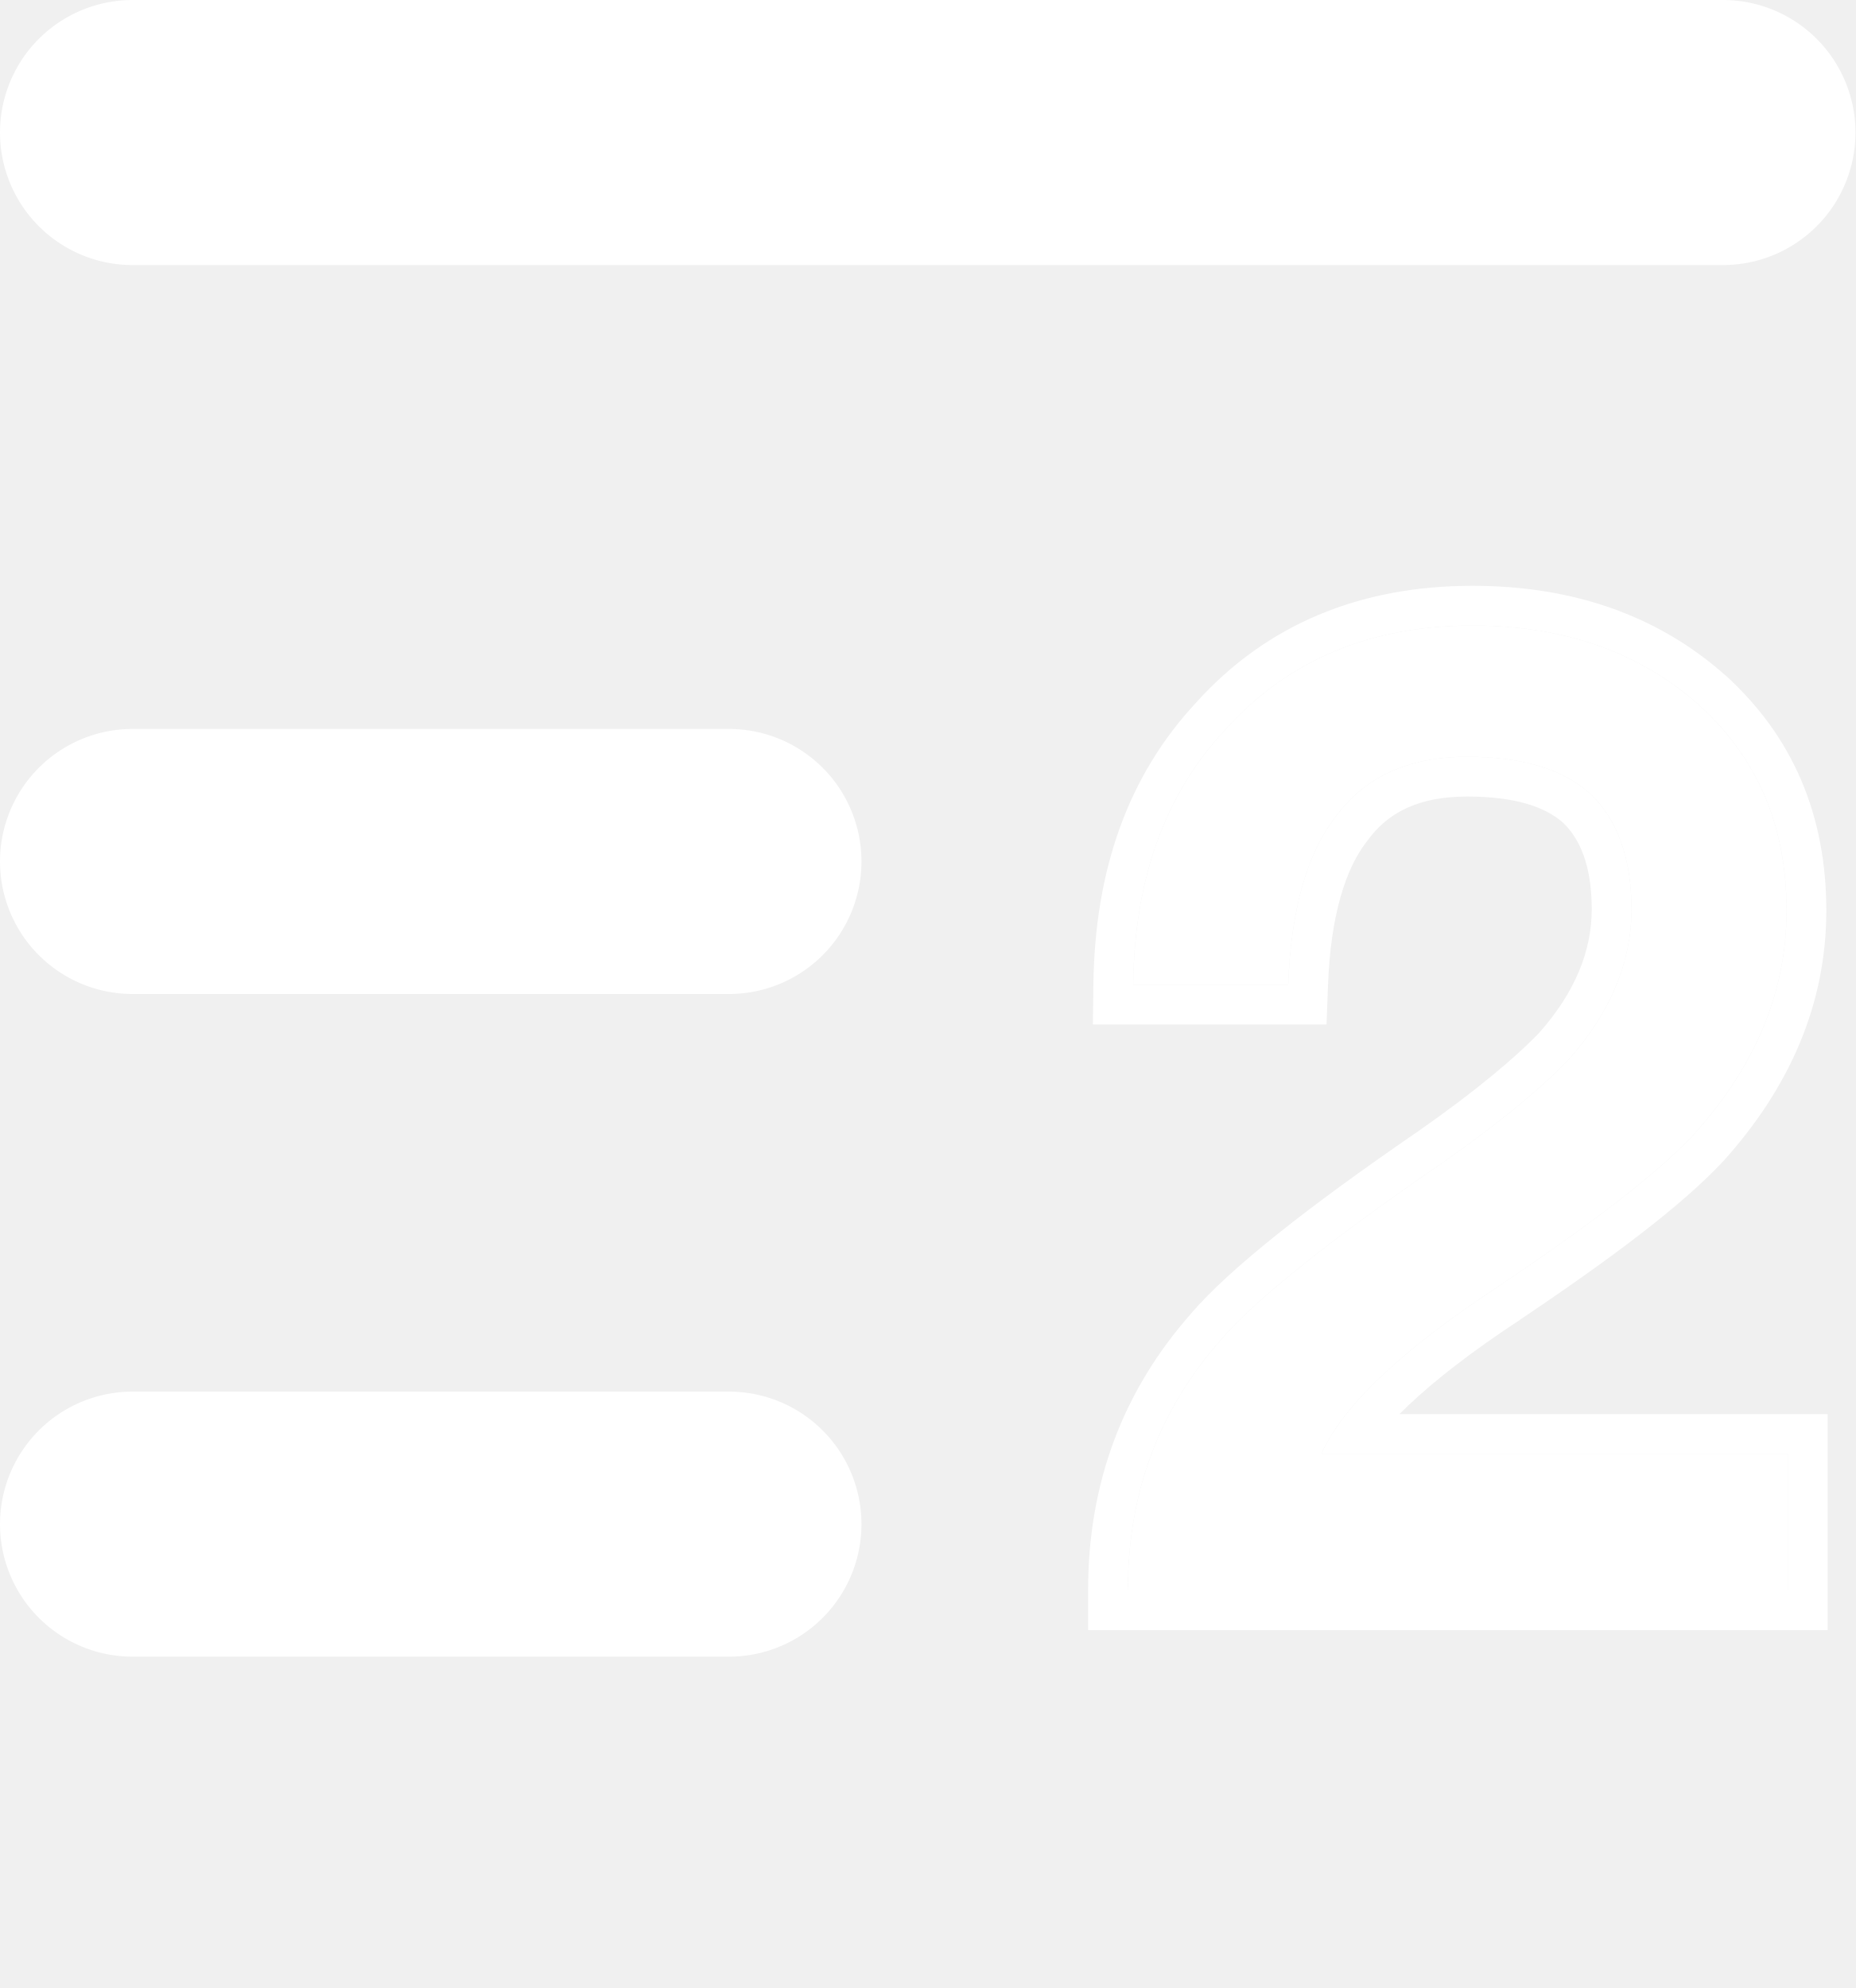
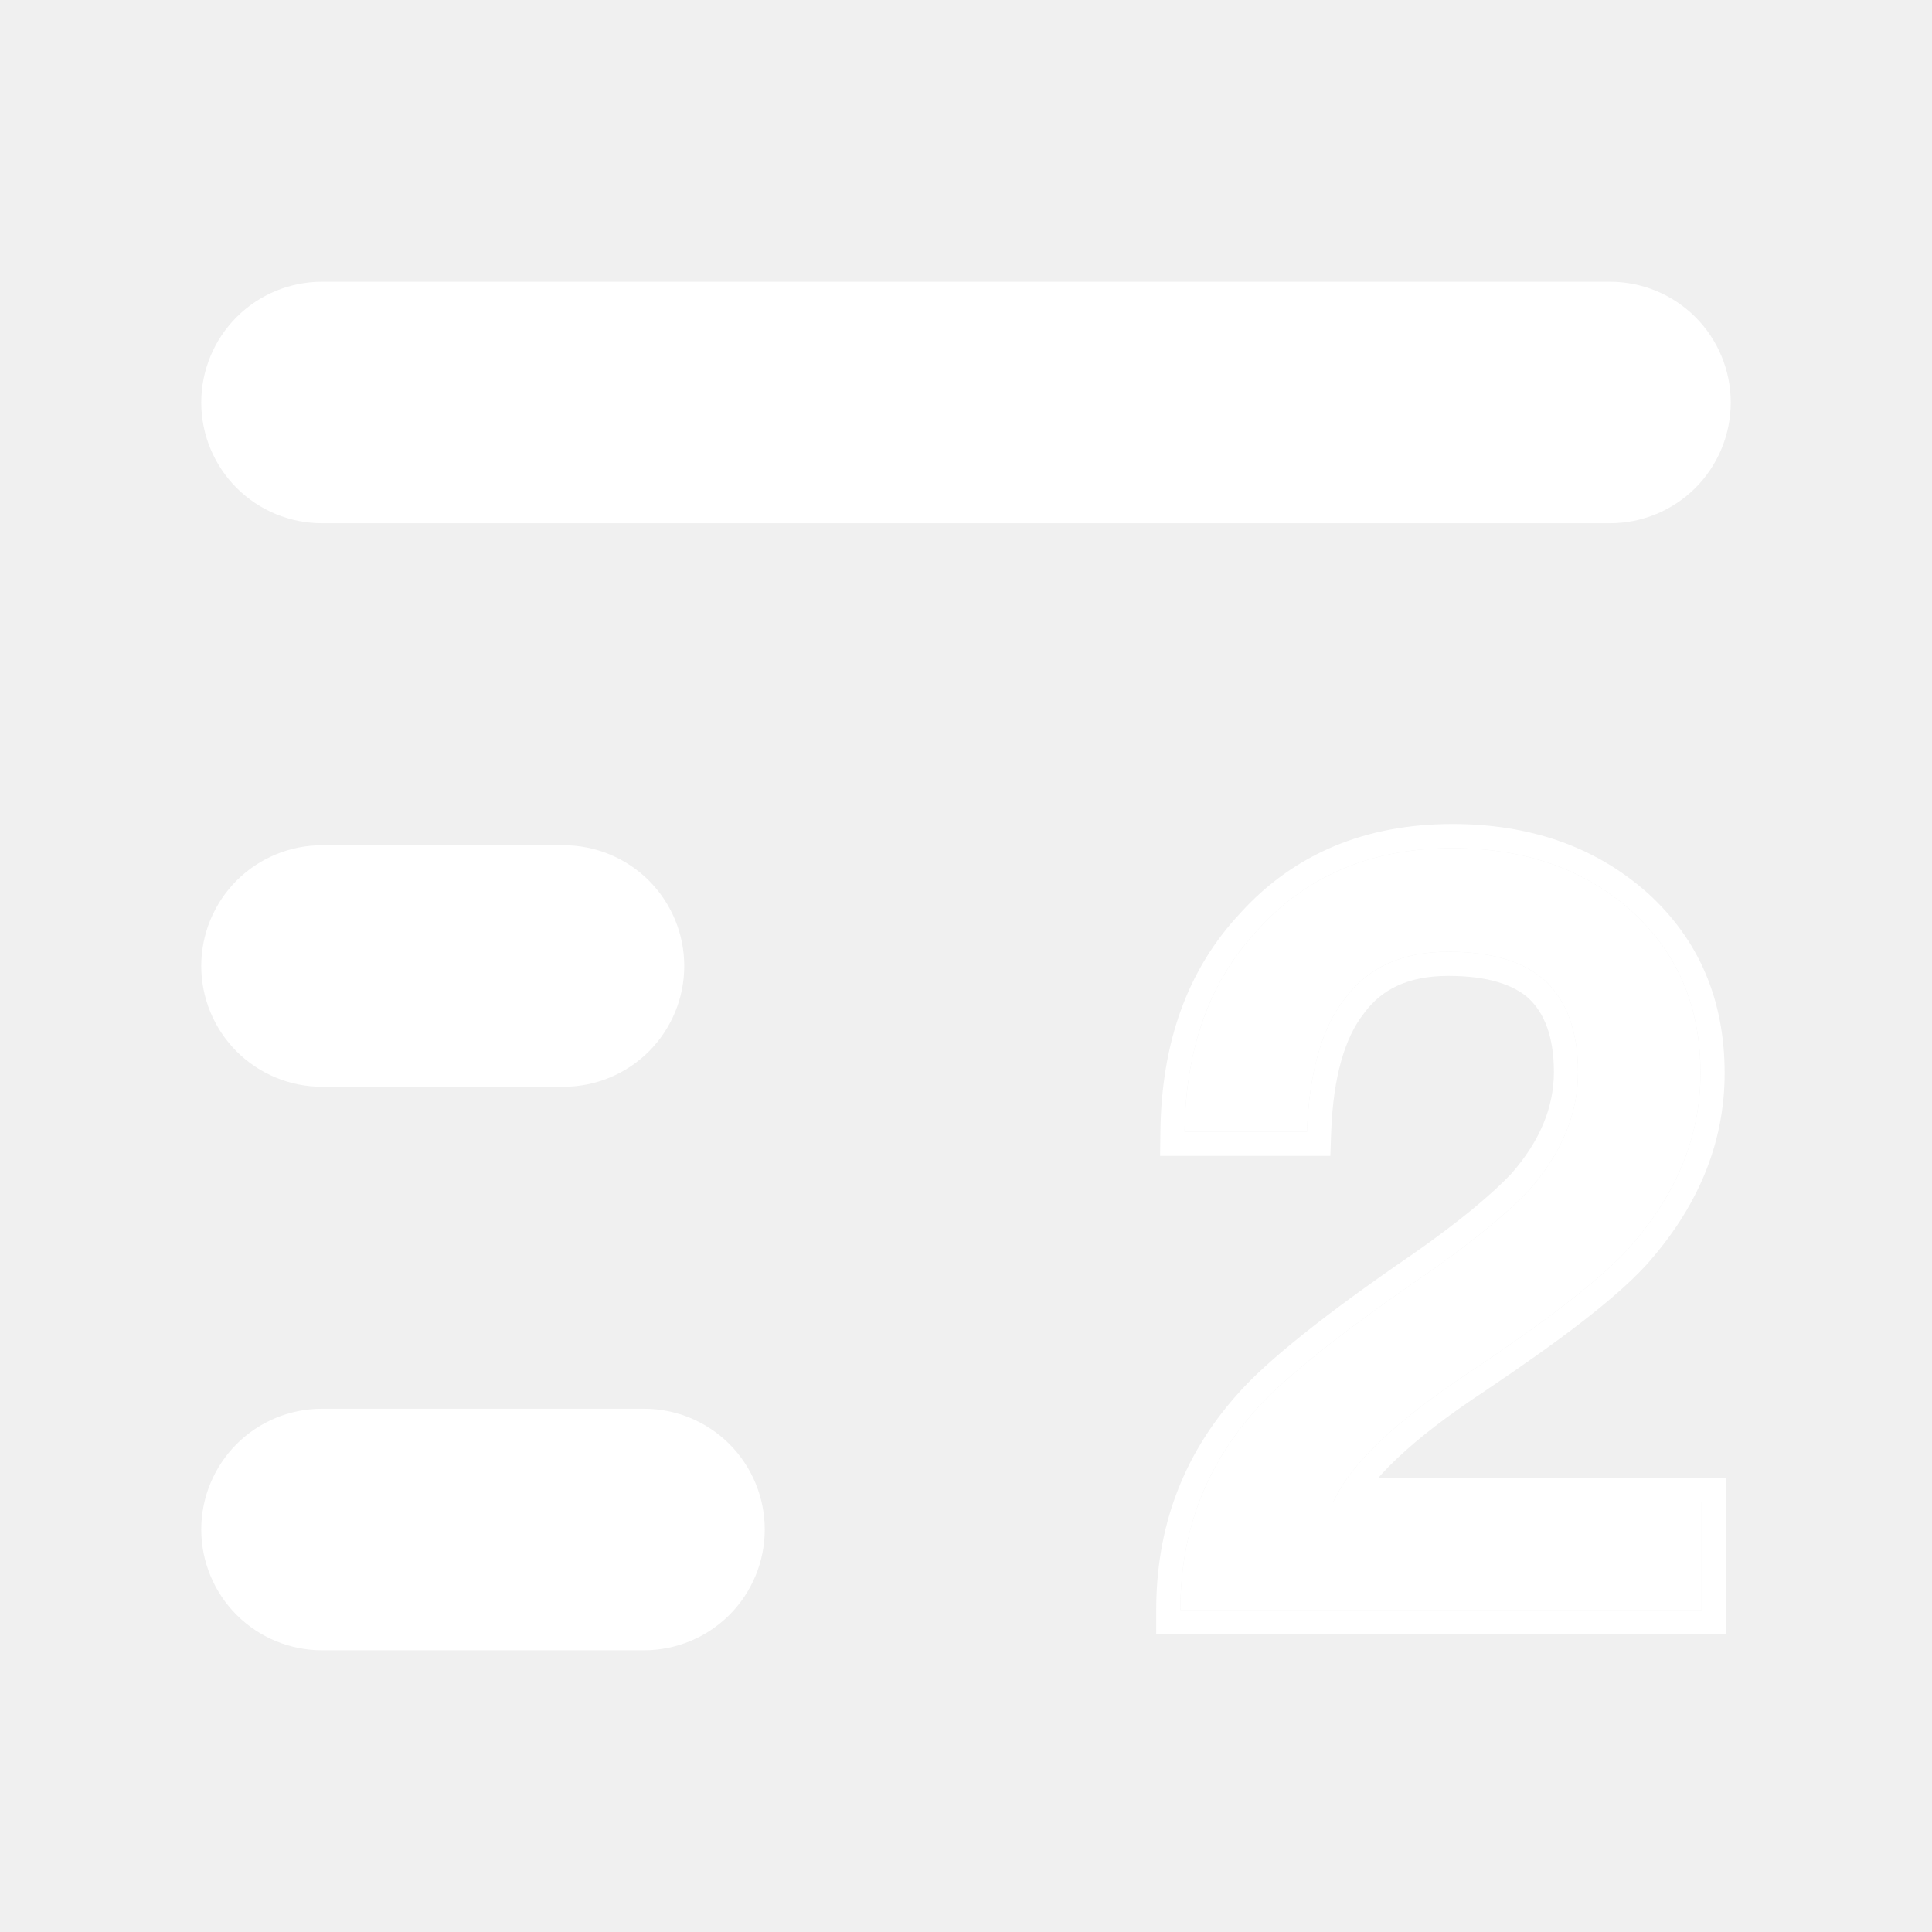
- <svg xmlns="http://www.w3.org/2000/svg" width="14" height="15" viewBox="0 0 14 15" fill="none">
-   <path d="M5.5 6.5H1ZM13 1H7H1M5.5 11.5H1Z" fill="white" />
-   <path d="M5.5 6.5H1M13 1H7H1M5.5 11.5H1" stroke="white" stroke-width="2" stroke-linecap="round" stroke-linejoin="round" />
-   <mask id="path-3-outside-1_833_178" maskUnits="userSpaceOnUse" x="8" y="4" width="6" height="9" fill="black">
-     <rect fill="white" x="8" y="4" width="6" height="9" />
-     <path d="M11.11 4.72C11.8 4.72 12.37 4.92 12.82 5.32C13.26 5.72 13.48 6.23 13.48 6.87C13.48 7.49 13.24 8.05 12.78 8.56C12.5 8.86 12 9.24 11.3 9.71C10.57 10.19 10.13 10.61 9.97 10.97H13.49V12H8.51C8.51 11.27 8.74 10.64 9.22 10.1C9.48 9.8 10.03 9.36 10.86 8.79C11.32 8.47 11.64 8.2 11.84 7.99C12.15 7.64 12.31 7.26 12.31 6.86C12.31 6.47 12.2 6.18 12 5.99C11.79 5.8 11.48 5.71 11.07 5.71C10.63 5.71 10.3 5.86 10.08 6.16C9.86 6.44 9.74 6.87 9.72 7.43H8.55C8.56 6.63 8.79 5.99 9.25 5.5C9.72 4.98 10.34 4.72 11.11 4.72Z" />
+ <svg xmlns="http://www.w3.org/2000/svg" width="24" height="24" viewBox="0 0 24 24" fill="none">
+   <mask id="path-1-outside-1_1086_21" maskUnits="userSpaceOnUse" x="14" y="10" width="8" height="11" fill="black">
+     <rect fill="white" x="14" y="10" width="8" height="11" />
+     <path d="M18.043 10.536C18.94 10.536 19.681 10.796 20.266 11.316C20.838 11.836 21.124 12.499 21.124 13.331C21.124 14.137 20.812 14.865 20.214 15.528C19.85 15.918 19.2 16.412 18.29 17.023C17.341 17.647 16.769 18.193 16.561 18.661H21.137V20H14.663C14.663 19.051 14.962 18.232 15.586 17.53C15.924 17.14 16.639 16.568 17.718 15.827C18.316 15.411 18.732 15.06 18.992 14.787C19.395 14.332 19.603 13.838 19.603 13.318C19.603 12.811 19.46 12.434 19.2 12.187C18.927 11.94 18.524 11.823 17.991 11.823C17.419 11.823 16.99 12.018 16.704 12.408C16.418 12.772 16.262 13.331 16.236 14.059H14.715C14.728 13.019 15.027 12.187 15.625 11.55C16.236 10.874 17.042 10.536 18.043 10.536Z" />
  </mask>
-   <path d="M11.11 4.72C11.8 4.72 12.37 4.92 12.82 5.32C13.26 5.72 13.48 6.23 13.48 6.87C13.48 7.49 13.24 8.05 12.78 8.56C12.5 8.86 12 9.24 11.3 9.71C10.57 10.19 10.13 10.61 9.97 10.97H13.49V12H8.51C8.51 11.27 8.74 10.64 9.22 10.1C9.48 9.8 10.03 9.36 10.86 8.79C11.32 8.47 11.64 8.2 11.84 7.99C12.15 7.64 12.31 7.26 12.31 6.86C12.31 6.47 12.2 6.18 12 5.99C11.79 5.8 11.48 5.71 11.07 5.71C10.63 5.71 10.3 5.86 10.08 6.16C9.86 6.44 9.74 6.87 9.72 7.43H8.55C8.56 6.63 8.79 5.99 9.25 5.5C9.72 4.98 10.34 4.72 11.11 4.72Z" fill="white" />
-   <path d="M12.82 5.32L13.022 5.098L13.019 5.096L12.82 5.32ZM12.78 8.56L12.999 8.765L13.003 8.761L12.78 8.56ZM11.3 9.71L11.465 9.961L11.467 9.959L11.3 9.71ZM9.97 10.97L9.696 10.848L9.508 11.27H9.97V10.97ZM13.49 10.97H13.79V10.67H13.49V10.97ZM13.49 12V12.3H13.79V12H13.49ZM8.51 12H8.21V12.3H8.51V12ZM9.22 10.1L9.444 10.299L9.447 10.296L9.22 10.1ZM10.86 8.79L11.03 9.037L11.031 9.036L10.86 8.79ZM11.84 7.99L12.057 8.197L12.065 8.189L11.84 7.99ZM12 5.99L12.207 5.772L12.201 5.768L12 5.99ZM10.08 6.16L10.316 6.345L10.322 6.337L10.08 6.16ZM9.72 7.43V7.73H10.009L10.02 7.441L9.72 7.43ZM8.55 7.43L8.25 7.426L8.246 7.73H8.55V7.43ZM9.25 5.5L9.469 5.705L9.473 5.701L9.25 5.5ZM11.11 4.72V5.02C11.738 5.02 12.234 5.2 12.621 5.544L12.82 5.32L13.019 5.096C12.506 4.64 11.862 4.42 11.11 4.42V4.72ZM12.82 5.32L12.618 5.542C12.992 5.881 13.18 6.309 13.18 6.87H13.48H13.78C13.78 6.151 13.528 5.559 13.022 5.098L12.82 5.32ZM13.48 6.87H13.18C13.18 7.404 12.976 7.895 12.557 8.359L12.78 8.56L13.003 8.761C13.504 8.205 13.78 7.576 13.78 6.87H13.48ZM12.78 8.56L12.561 8.355C12.307 8.627 11.833 8.991 11.133 9.461L11.3 9.71L11.467 9.959C12.167 9.489 12.693 9.093 12.999 8.765L12.78 8.56ZM11.3 9.71L11.135 9.459C10.402 9.942 9.894 10.402 9.696 10.848L9.97 10.97L10.244 11.092C10.366 10.818 10.739 10.438 11.465 9.961L11.3 9.71ZM9.97 10.97V11.27H13.49V10.97V10.67H9.97V10.97ZM13.49 10.97H13.19V12H13.49H13.79V10.97H13.49ZM13.49 12V11.7H8.51V12V12.3H13.49V12ZM8.51 12H8.81C8.81 11.34 9.015 10.782 9.444 10.299L9.22 10.1L8.996 9.901C8.465 10.498 8.21 11.2 8.21 12H8.51ZM9.22 10.1L9.447 10.296C9.679 10.029 10.199 9.608 11.03 9.037L10.86 8.79L10.69 8.543C9.861 9.112 9.281 9.571 8.993 9.904L9.22 10.1ZM10.86 8.79L11.031 9.036C11.501 8.71 11.838 8.427 12.057 8.197L11.84 7.99L11.623 7.783C11.442 7.973 11.139 8.23 10.689 8.544L10.86 8.79ZM11.84 7.99L12.065 8.189C12.414 7.795 12.61 7.347 12.61 6.86H12.31H12.01C12.01 7.173 11.886 7.485 11.615 7.791L11.84 7.99ZM12.31 6.86H12.61C12.61 6.415 12.483 6.035 12.207 5.772L12 5.99L11.793 6.207C11.917 6.325 12.01 6.525 12.01 6.86H12.31ZM12 5.99L12.201 5.768C11.914 5.508 11.518 5.41 11.07 5.41V5.71V6.01C11.442 6.01 11.666 6.092 11.799 6.212L12 5.99ZM11.07 5.71V5.41C10.554 5.41 10.125 5.591 9.838 5.983L10.08 6.16L10.322 6.337C10.475 6.129 10.706 6.01 11.07 6.01V5.71ZM10.08 6.16L9.844 5.975C9.567 6.327 9.441 6.831 9.42 7.419L9.72 7.43L10.02 7.441C10.039 6.909 10.152 6.553 10.316 6.345L10.08 6.16ZM9.72 7.43V7.13H8.55V7.43V7.73H9.72V7.43ZM8.55 7.43L8.85 7.434C8.859 6.693 9.07 6.13 9.469 5.705L9.25 5.5L9.031 5.295C8.51 5.85 8.261 6.567 8.25 7.426L8.55 7.43ZM9.25 5.5L9.473 5.701C9.88 5.251 10.415 5.02 11.11 5.02V4.72V4.42C10.264 4.42 9.56 4.709 9.027 5.299L9.25 5.5Z" fill="white" mask="url(#path-3-outside-1_833_178)" />
+   <path d="M18.043 10.536C18.94 10.536 19.681 10.796 20.266 11.316C20.838 11.836 21.124 12.499 21.124 13.331C21.124 14.137 20.812 14.865 20.214 15.528C19.85 15.918 19.2 16.412 18.29 17.023C17.341 17.647 16.769 18.193 16.561 18.661H21.137V20H14.663C14.663 19.051 14.962 18.232 15.586 17.53C15.924 17.14 16.639 16.568 17.718 15.827C18.316 15.411 18.732 15.06 18.992 14.787C19.395 14.332 19.603 13.838 19.603 13.318C19.603 12.811 19.46 12.434 19.2 12.187C18.927 11.94 18.524 11.823 17.991 11.823C17.419 11.823 16.99 12.018 16.704 12.408C16.418 12.772 16.262 13.331 16.236 14.059H14.715C14.728 13.019 15.027 12.187 15.625 11.55C16.236 10.874 17.042 10.536 18.043 10.536Z" fill="white" />
+   <path d="M20.266 11.316L20.468 11.094L20.465 11.092L20.266 11.316ZM20.214 15.528L20.433 15.733L20.437 15.729L20.214 15.528ZM18.29 17.023L18.455 17.274L18.457 17.272L18.29 17.023ZM16.561 18.661L16.287 18.539L16.099 18.961H16.561V18.661ZM21.137 18.661H21.437V18.361H21.137V18.661ZM21.137 20V20.3H21.437V20H21.137ZM14.663 20H14.363V20.3H14.663V20ZM15.586 17.53L15.81 17.729L15.813 17.727L15.586 17.53ZM17.718 15.827L17.888 16.074L17.889 16.073L17.718 15.827ZM18.992 14.787L19.209 14.994L19.217 14.986L18.992 14.787ZM19.2 12.187L19.407 11.969L19.401 11.964L19.2 12.187ZM16.704 12.408L16.94 12.593L16.946 12.585L16.704 12.408ZM16.236 14.059V14.359H16.526L16.536 14.07L16.236 14.059ZM14.715 14.059L14.415 14.055L14.411 14.359H14.715V14.059ZM15.625 11.55L15.844 11.755L15.848 11.751L15.625 11.55ZM18.043 10.536V10.836C18.878 10.836 19.545 11.076 20.067 11.54L20.266 11.316L20.465 11.092C19.817 10.516 19.002 10.236 18.043 10.236V10.536ZM20.266 11.316L20.064 11.538C20.57 11.997 20.824 12.578 20.824 13.331H21.124H21.424C21.424 12.42 21.106 11.675 20.468 11.094L20.266 11.316ZM21.124 13.331H20.824C20.824 14.051 20.548 14.71 19.991 15.327L20.214 15.528L20.437 15.729C21.076 15.02 21.424 14.223 21.424 13.331H21.124ZM20.214 15.528L19.995 15.323C19.657 15.685 19.033 16.163 18.123 16.774L18.29 17.023L18.457 17.272C19.367 16.661 20.043 16.151 20.433 15.733L20.214 15.528ZM18.29 17.023L18.125 16.772C17.172 17.399 16.533 17.985 16.287 18.539L16.561 18.661L16.835 18.783C17.005 18.401 17.509 17.895 18.455 17.274L18.29 17.023ZM16.561 18.661V18.961H21.137V18.661V18.361H16.561V18.661ZM21.137 18.661H20.837V20H21.137H21.437V18.661H21.137ZM21.137 20V19.7H14.663V20V20.3H21.137V20ZM14.663 20H14.963C14.963 19.121 15.237 18.374 15.81 17.729L15.586 17.53L15.362 17.331C14.687 18.09 14.363 18.981 14.363 20H14.663ZM15.586 17.53L15.813 17.727C16.123 17.369 16.808 16.816 17.888 16.074L17.718 15.827L17.548 15.58C16.47 16.32 15.725 16.911 15.359 17.334L15.586 17.53ZM17.718 15.827L17.889 16.073C18.497 15.651 18.93 15.287 19.209 14.994L18.992 14.787L18.775 14.58C18.534 14.833 18.135 15.171 17.547 15.581L17.718 15.827ZM18.992 14.787L19.217 14.986C19.659 14.487 19.903 13.925 19.903 13.318H19.603H19.303C19.303 13.751 19.131 14.177 18.767 14.588L18.992 14.787ZM19.603 13.318H19.903C19.903 12.756 19.743 12.289 19.407 11.97L19.2 12.187L18.993 12.405C19.177 12.579 19.303 12.866 19.303 13.318H19.603ZM19.2 12.187L19.401 11.964C19.051 11.648 18.562 11.523 17.991 11.523V11.823V12.123C18.486 12.123 18.803 12.232 18.999 12.409L19.2 12.187ZM17.991 11.823V11.523C17.343 11.523 16.815 11.749 16.462 12.231L16.704 12.408L16.946 12.585C17.165 12.287 17.495 12.123 17.991 12.123V11.823ZM16.704 12.408L16.468 12.223C16.125 12.659 15.963 13.292 15.936 14.048L16.236 14.059L16.536 14.07C16.561 13.37 16.71 12.885 16.94 12.593L16.704 12.408ZM16.236 14.059V13.759H14.715V14.059V14.359H16.236V14.059ZM14.715 14.059L15.015 14.063C15.027 13.082 15.307 12.327 15.844 11.755L15.625 11.55L15.406 11.345C14.747 12.047 14.429 12.956 14.415 14.055L14.715 14.059ZM15.625 11.55L15.848 11.751C16.396 11.145 17.117 10.836 18.043 10.836V10.536V10.236C16.966 10.236 16.076 10.603 15.402 11.349L15.625 11.55Z" fill="white" mask="url(#path-1-outside-1_1086_21)" />
+   <path d="M4 3.5C3.602 3.5 3.221 3.658 2.939 3.939C2.658 4.221 2.5 4.602 2.5 5C2.5 5.398 2.658 5.779 2.939 6.061C3.221 6.342 3.602 6.5 4 6.5H20C20.398 6.5 20.779 6.342 21.061 6.061C21.342 5.779 21.5 5.398 21.5 5C21.5 4.602 21.342 4.221 21.061 3.939C20.779 3.658 20.398 3.5 20 3.5H4ZM8 17.5C8.398 17.5 8.779 17.658 9.061 17.939C9.342 18.221 9.5 18.602 9.5 19C9.5 19.398 9.342 19.779 9.061 20.061C8.779 20.342 8.398 20.5 8 20.5H4C3.602 20.5 3.221 20.342 2.939 20.061C2.658 19.779 2.5 19.398 2.5 19C2.5 18.602 2.658 18.221 2.939 17.939C3.221 17.658 3.602 17.5 4 17.5H8ZM7 10.5C7.398 10.5 7.779 10.658 8.061 10.939C8.342 11.221 8.5 11.602 8.5 12C8.5 12.398 8.342 12.779 8.061 13.061C7.779 13.342 7.398 13.5 7 13.5H4C3.602 13.5 3.221 13.342 2.939 13.061C2.658 12.779 2.5 12.398 2.5 12C2.5 11.602 2.658 11.221 2.939 10.939C3.221 10.658 3.602 10.5 4 10.5H7Z" fill="white" />
</svg>
